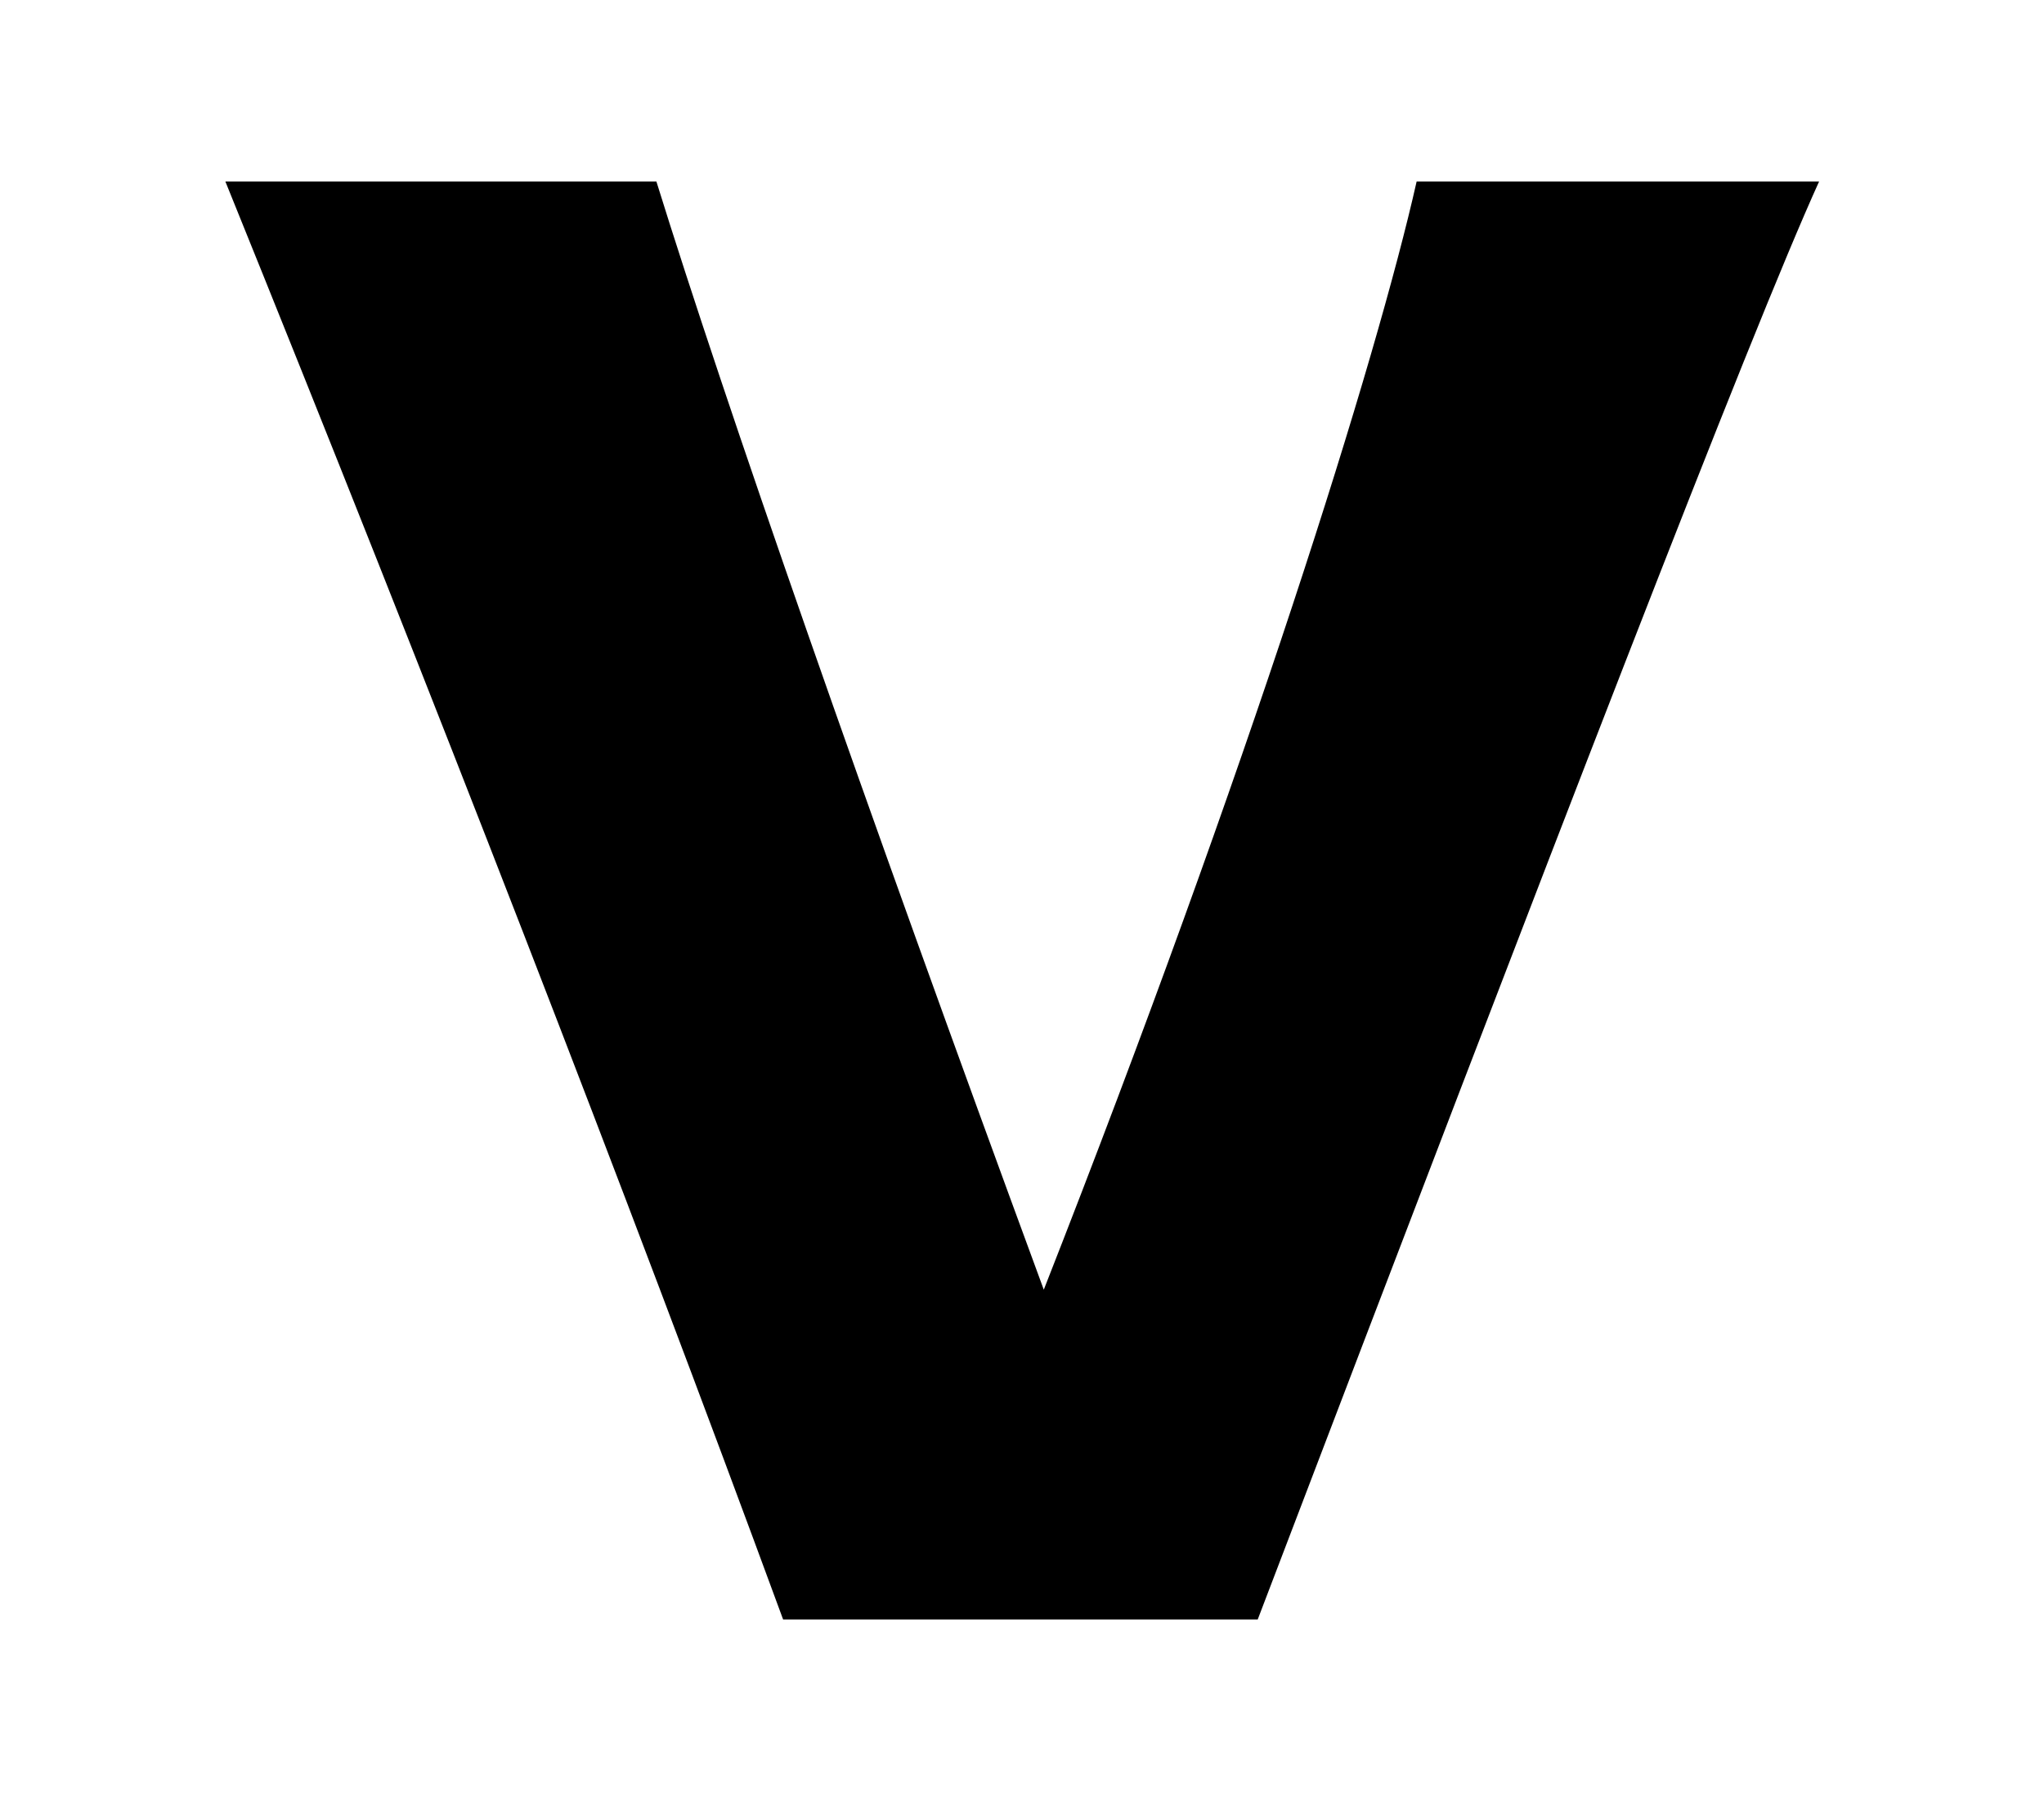
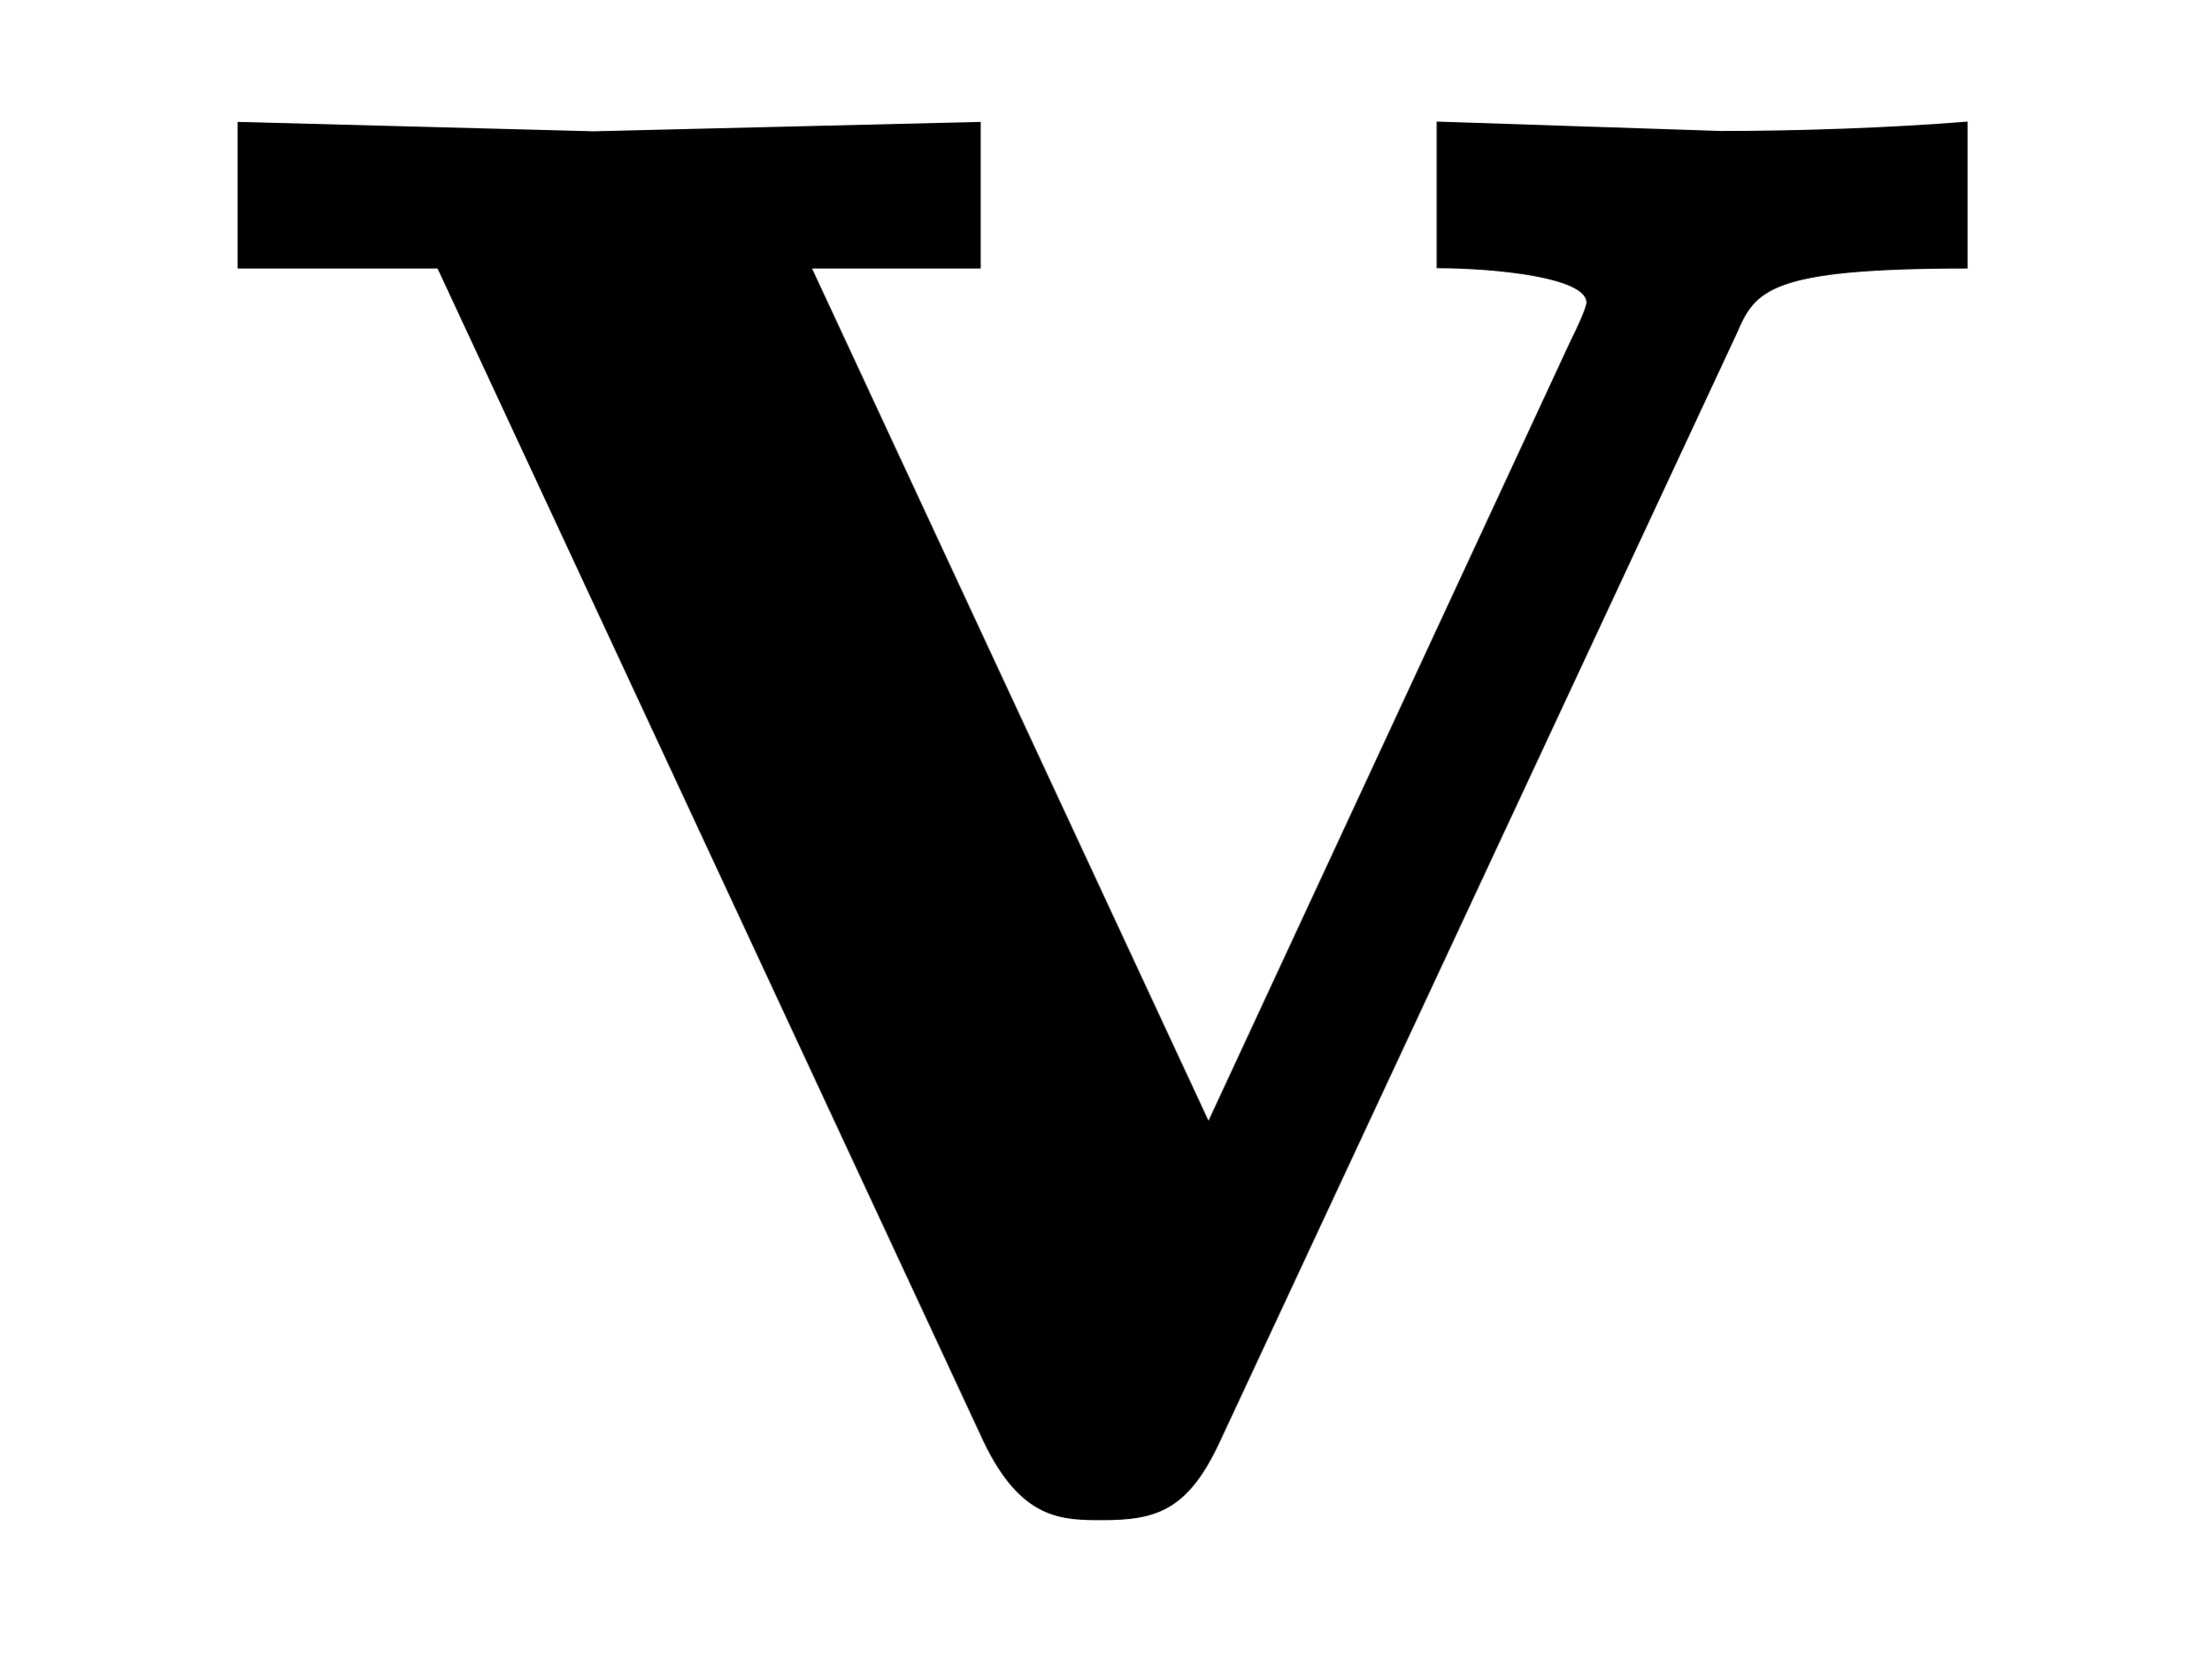
- <svg xmlns="http://www.w3.org/2000/svg" xmlns:xlink="http://www.w3.org/1999/xlink" version="1.1" width="5.623pt" height="4.955pt" viewBox="-.5 -4.455 5.623 4.955">
+ <svg xmlns="http://www.w3.org/2000/svg" xmlns:xlink="http://www.w3.org/1999/xlink" version="1.1" width="7.055pt" height="5.311pt" viewBox="-.5 -4.811 7.055 5.311">
  <defs>
-     <use id="g3-2435" xlink:href="#g1-2435" transform="scale(1.428571)" />
-     <path id="g1-2435" d="m2.378-2.769c-.077 .342-.321 1.123-.718 2.134c-.349-.948-.614-1.709-.746-2.134h-.83c.398 .983 .774 1.953 1.074 2.769h.914c.572-1.499 .948-2.476 1.081-2.769h-.774z" />
+     <path id="g0-118" d="m5.778-3.955v-.468c-.249 .02-.538 .03-.787 .03l-.907-.03v.468c.189 0 .478 .03 .478 .11c0 0 0 .02-.05 .12l-1.156 2.491l-1.265-2.72h.538v-.468l-1.235 .03l-1.136-.03v.468h.638l1.743 3.746c.12 .249 .249 .249 .379 .249c.169 0 .269-.03 .369-.239l1.654-3.547c.06-.139 .1-.209 .737-.209z" />
  </defs>
  <g id="page16">
    <g fill="currentColor">
-       <use x="0" y="0" xlink:href="#g3-2435" />
+       <use x="0" y="0" xlink:href="#g0-118" />
    </g>
  </g>
</svg>
